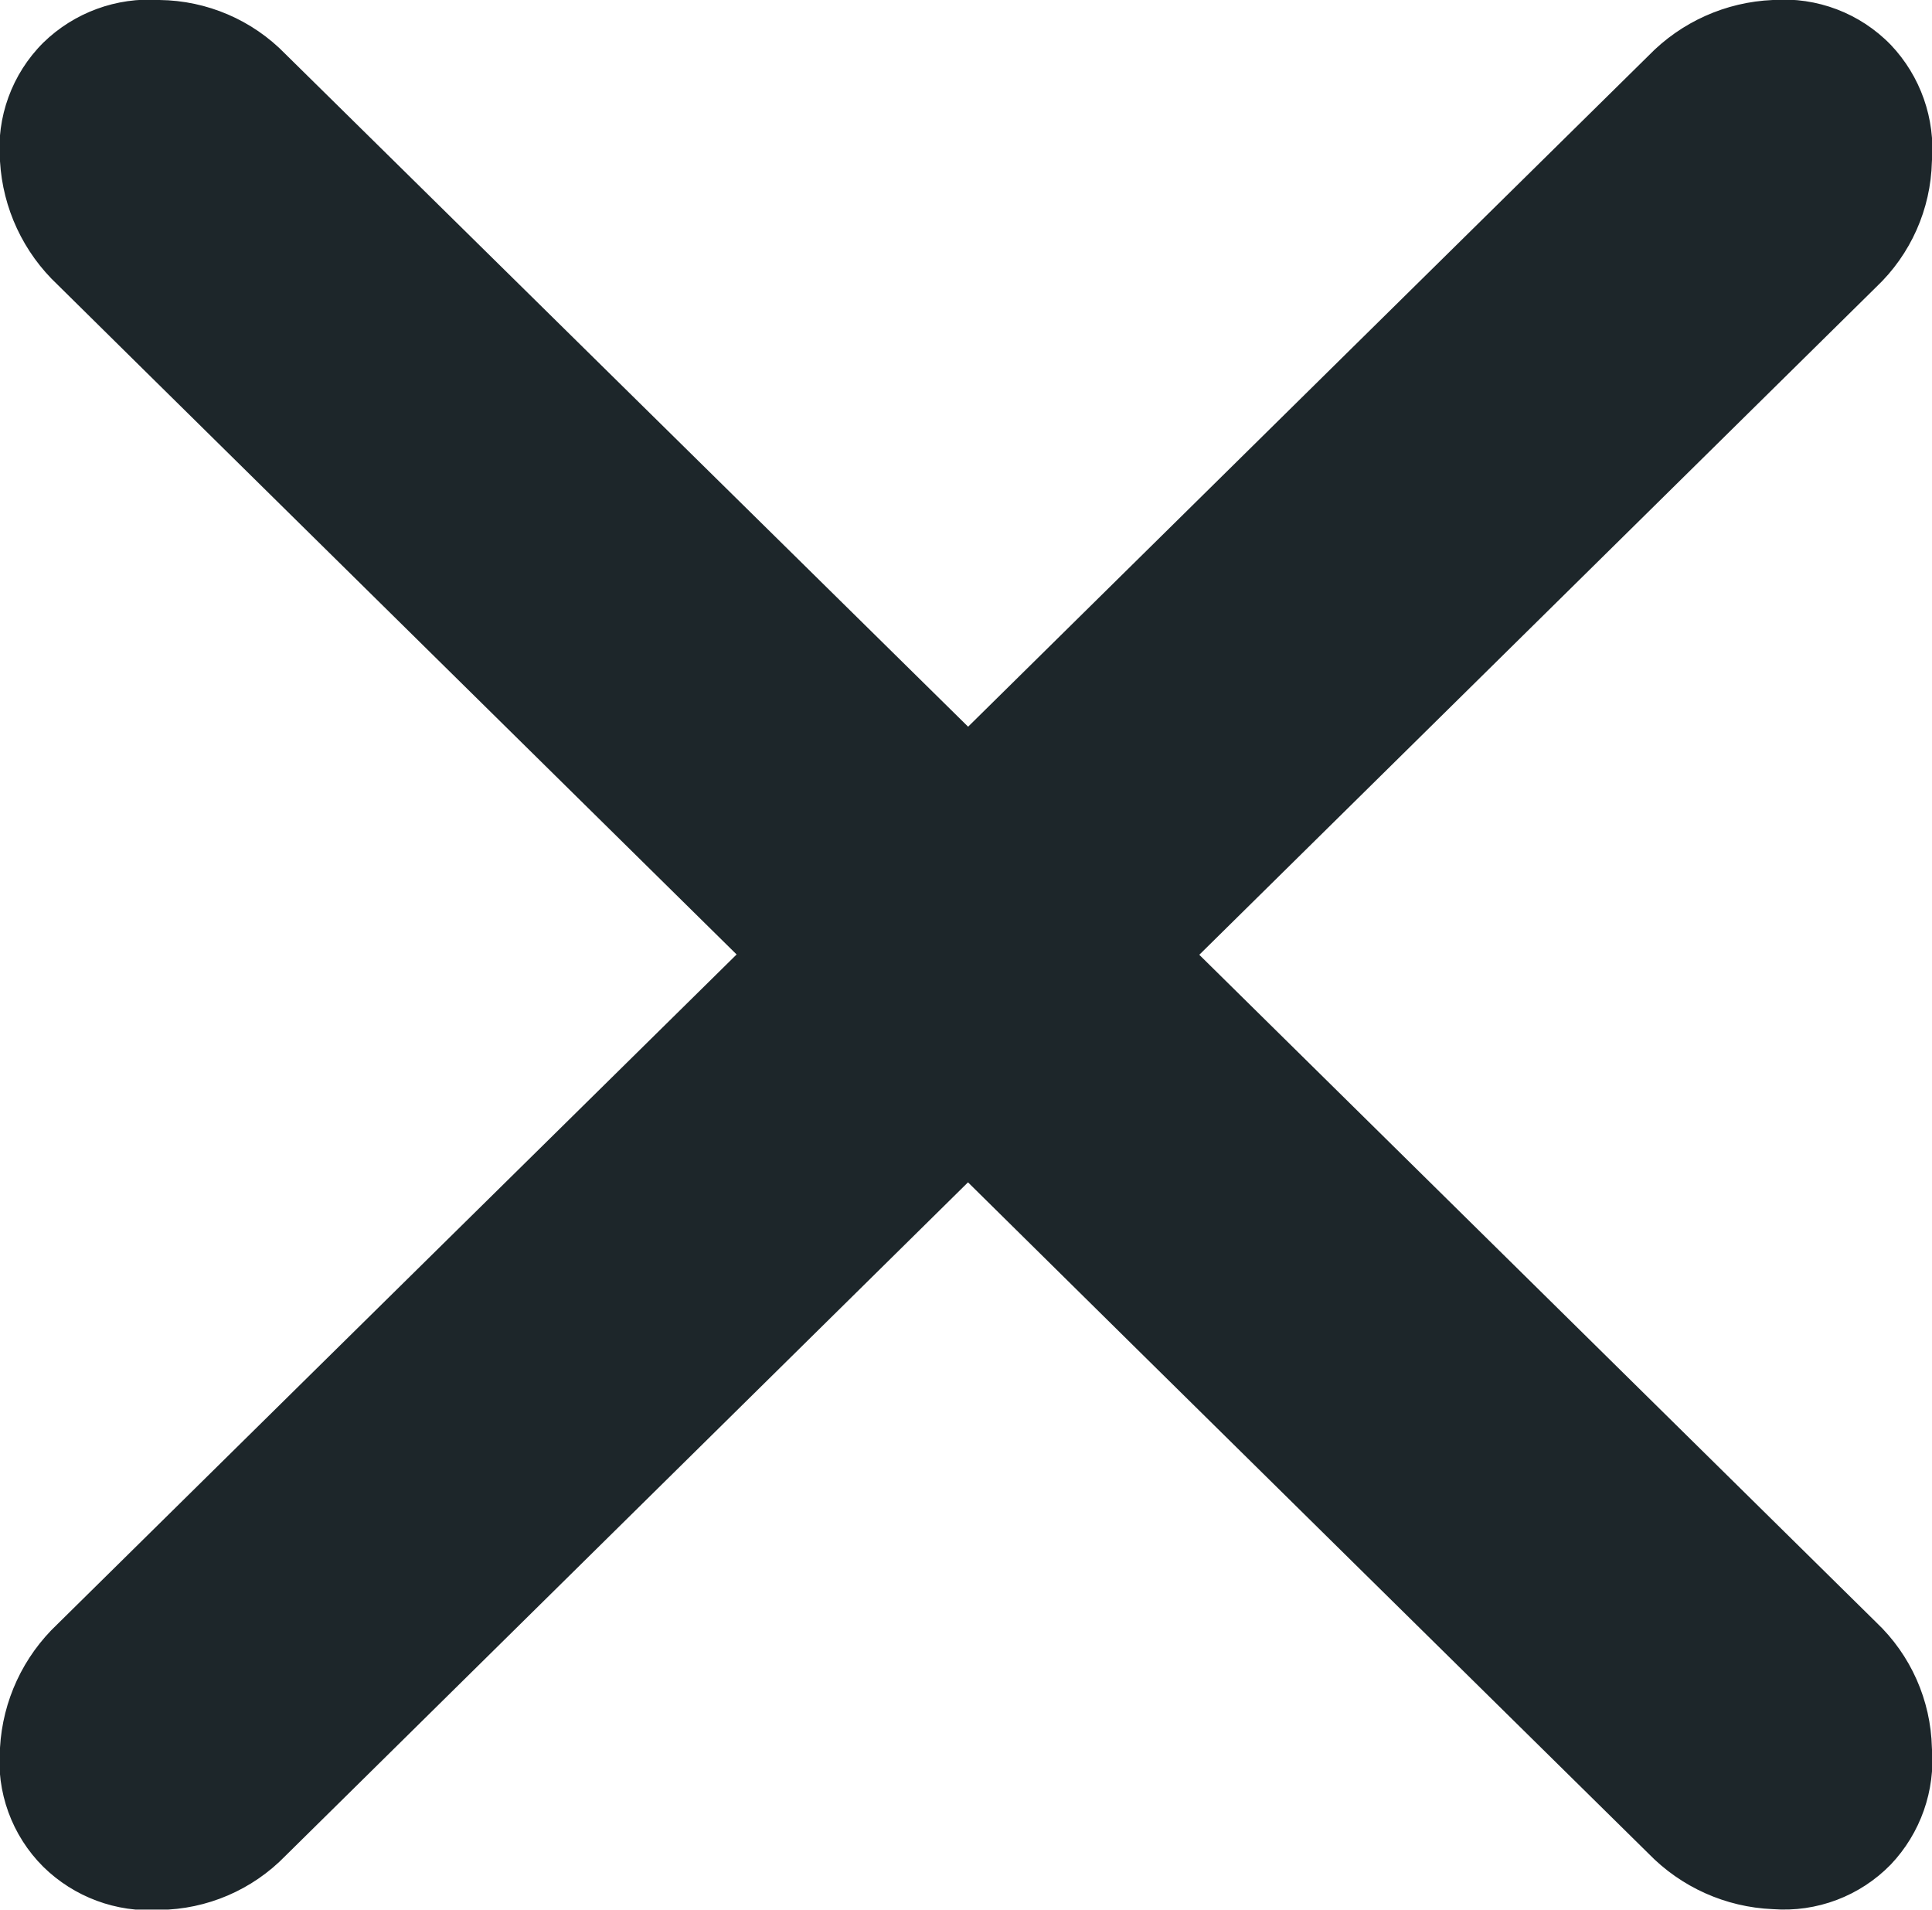
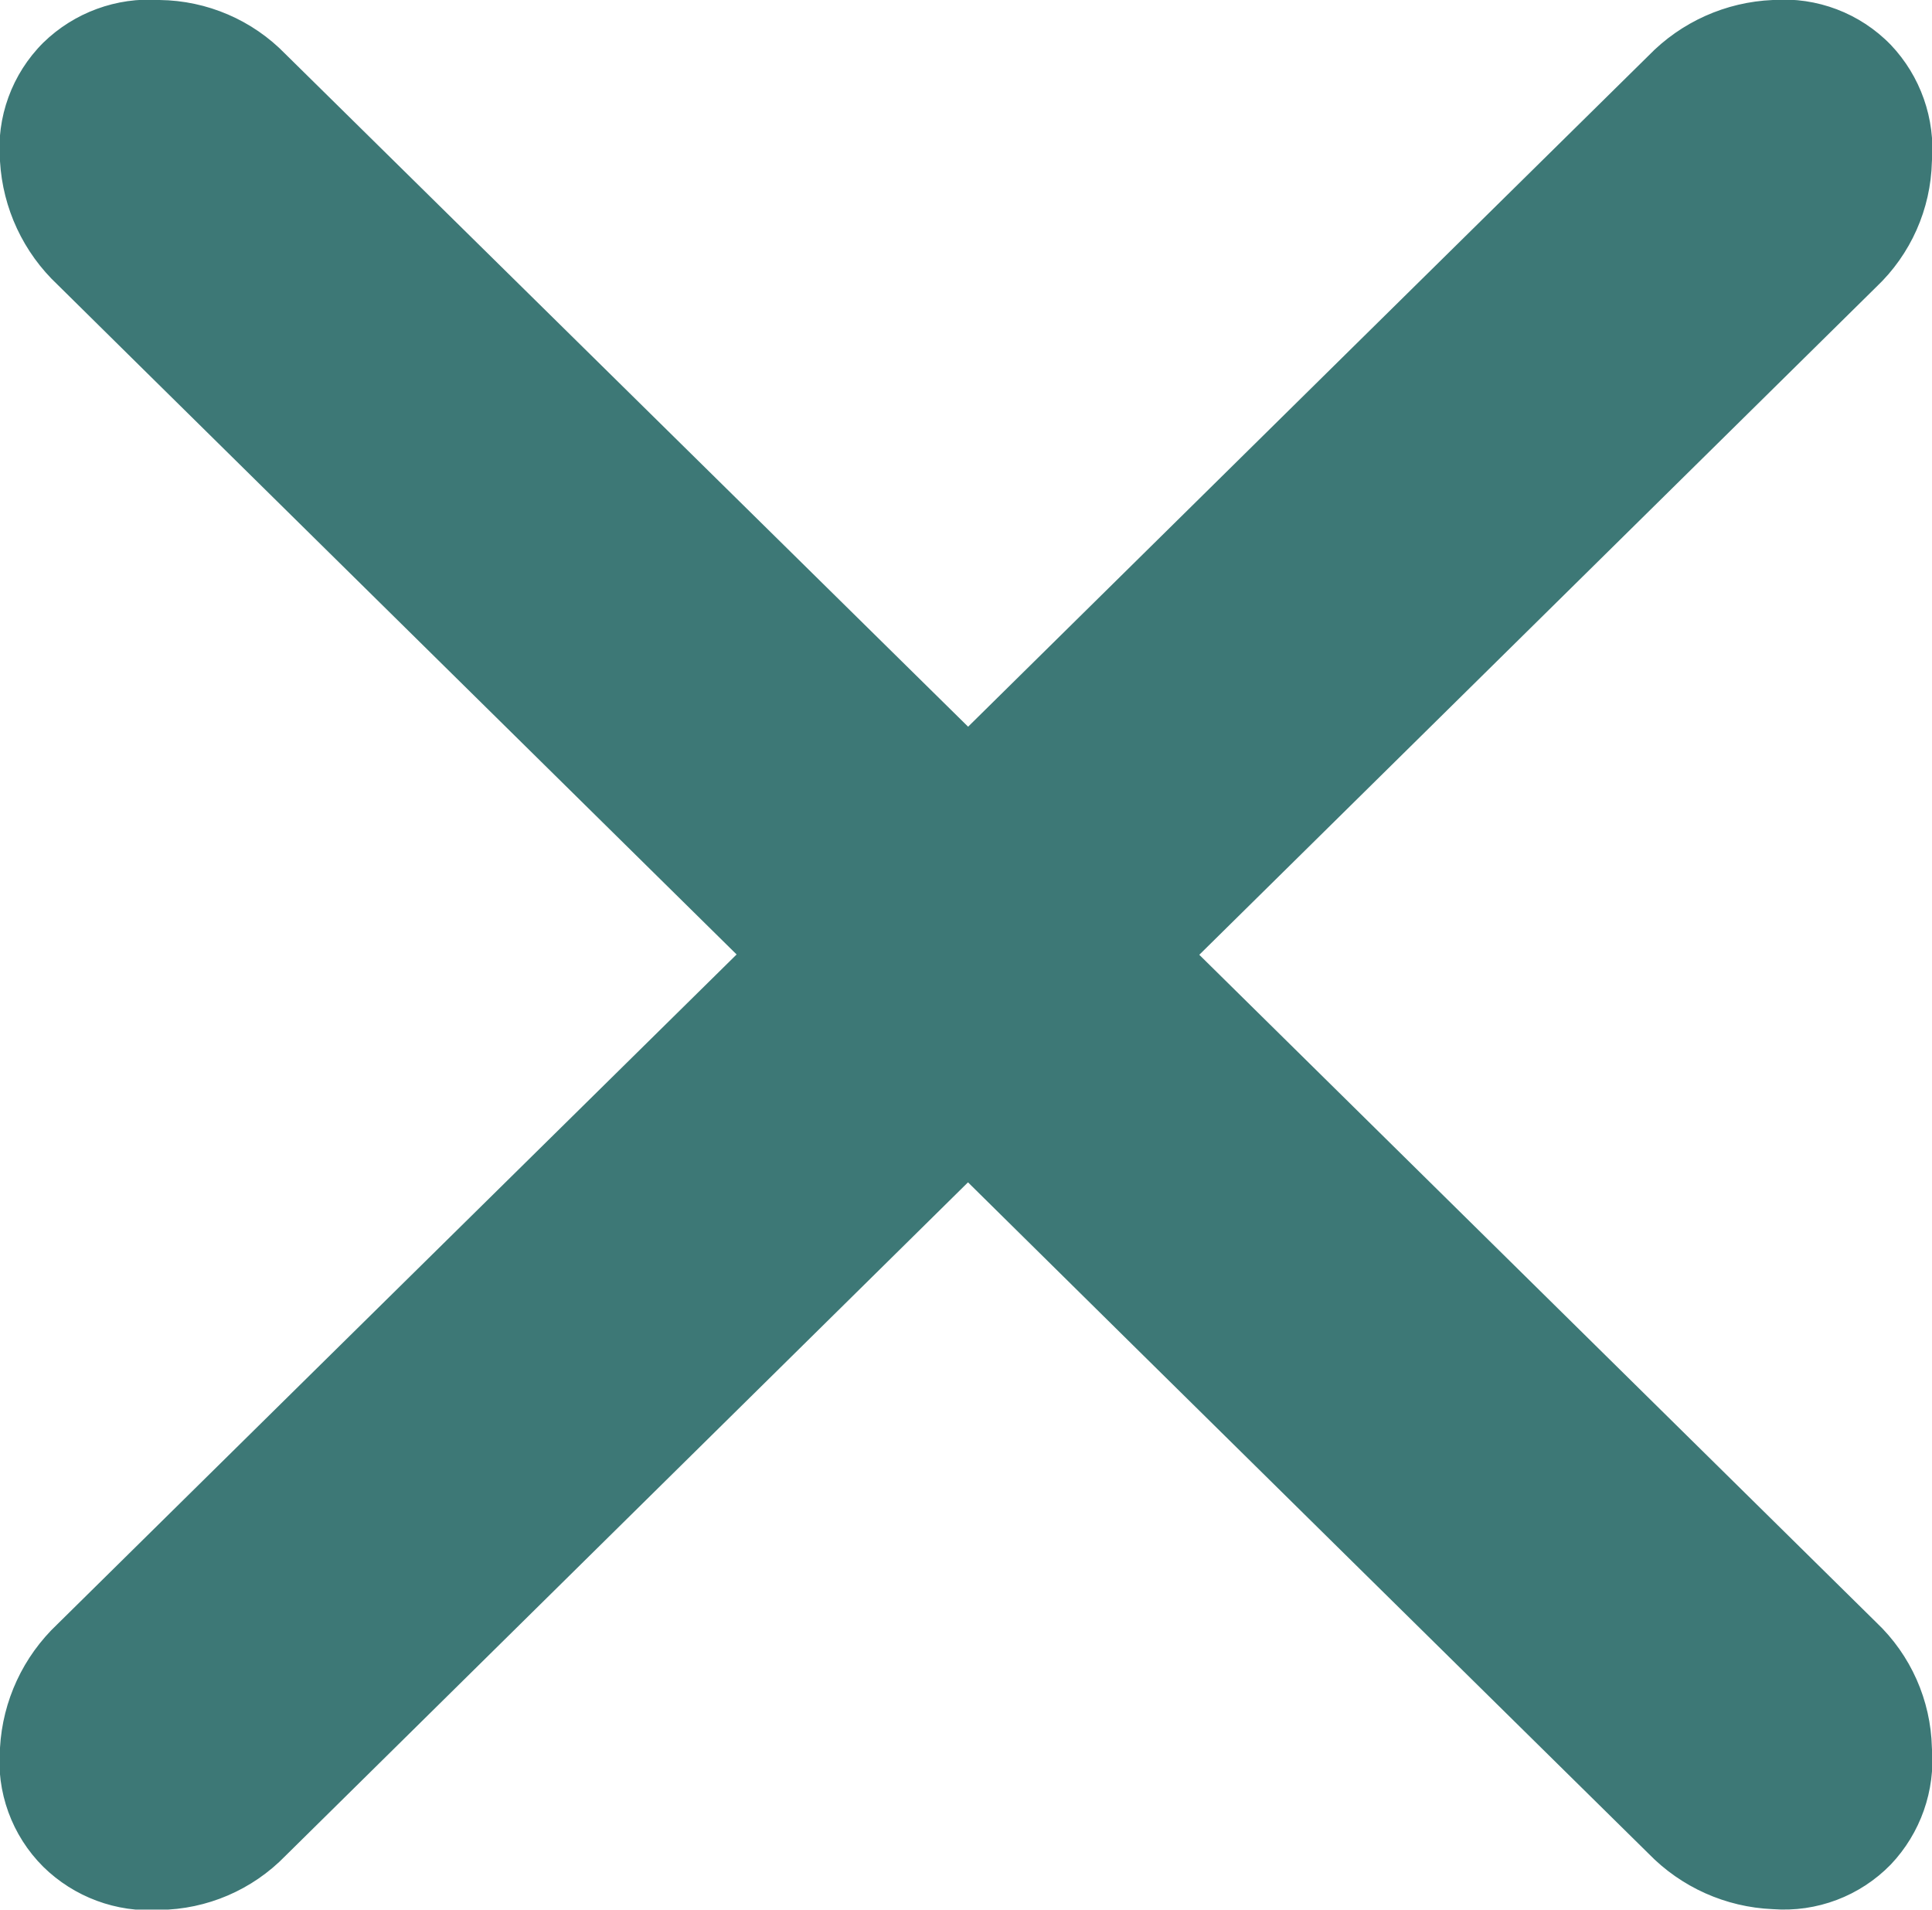
<svg xmlns="http://www.w3.org/2000/svg" width="17.851" height="17.64" viewBox="0 0 17.851 17.64">
  <defs>
    <clipPath id="clip-path">
      <rect id="rectangle_28" data-name="rectangle 28" width="17.851" height="17.64" transform="translate(0 0)" fill="none" />
    </clipPath>
  </defs>
  <g id="group_40" data-name="group 40" transform="translate(0 0)">
    <g id="group_39" data-name="group 39" transform="translate(0 0)" clip-path="url(#clip-path)">
-       <path id="path_168" data-name="path 168" d="M17.336,14.987a1.648,1.648,0,0,1,.514,1.157,1.4,1.4,0,0,1-.38,1.08,1.377,1.377,0,0,1-1.091.412,1.7,1.7,0,0,1-1.148-.514c-.28-.275-4.912-4.841-6.287-6.2L2.638,17.143a1.648,1.648,0,0,1-1.165.5A1.4,1.4,0,0,1,.4,17.245a1.376,1.376,0,0,1-.4-1.1,1.7,1.7,0,0,1,.53-1.141c.226-.224,3.982-3.926,6.276-6.187C4.515,6.558.759,2.856.533,2.631A1.7,1.7,0,0,1,0,1.49,1.376,1.376,0,0,1,.4.394,1.4,1.4,0,0,1,1.474,0,1.648,1.648,0,0,1,2.638.5L8.945,6.713C10.319,5.357,14.951.79,15.231.515A1.7,1.7,0,0,1,16.38,0,1.377,1.377,0,0,1,17.47.414a1.4,1.4,0,0,1,.38,1.08,1.648,1.648,0,0,1-.514,1.157L11.081,8.82Z" transform="translate(0 0)" fill="#1d262a" />
+       <path id="path_168" data-name="path 168" d="M17.336,14.987a1.648,1.648,0,0,1,.514,1.157,1.4,1.4,0,0,1-.38,1.08,1.377,1.377,0,0,1-1.091.412,1.7,1.7,0,0,1-1.148-.514c-.28-.275-4.912-4.841-6.287-6.2L2.638,17.143a1.648,1.648,0,0,1-1.165.5A1.4,1.4,0,0,1,.4,17.245a1.376,1.376,0,0,1-.4-1.1,1.7,1.7,0,0,1,.53-1.141c.226-.224,3.982-3.926,6.276-6.187C4.515,6.558.759,2.856.533,2.631A1.7,1.7,0,0,1,0,1.49,1.376,1.376,0,0,1,.4.394,1.4,1.4,0,0,1,1.474,0,1.648,1.648,0,0,1,2.638.5L8.945,6.713C10.319,5.357,14.951.79,15.231.515A1.7,1.7,0,0,1,16.38,0,1.377,1.377,0,0,1,17.47.414a1.4,1.4,0,0,1,.38,1.08,1.648,1.648,0,0,1-.514,1.157L11.081,8.82Z" transform="translate(0 0)" fill="#3d7876" />
    </g>
  </g>
</svg>
